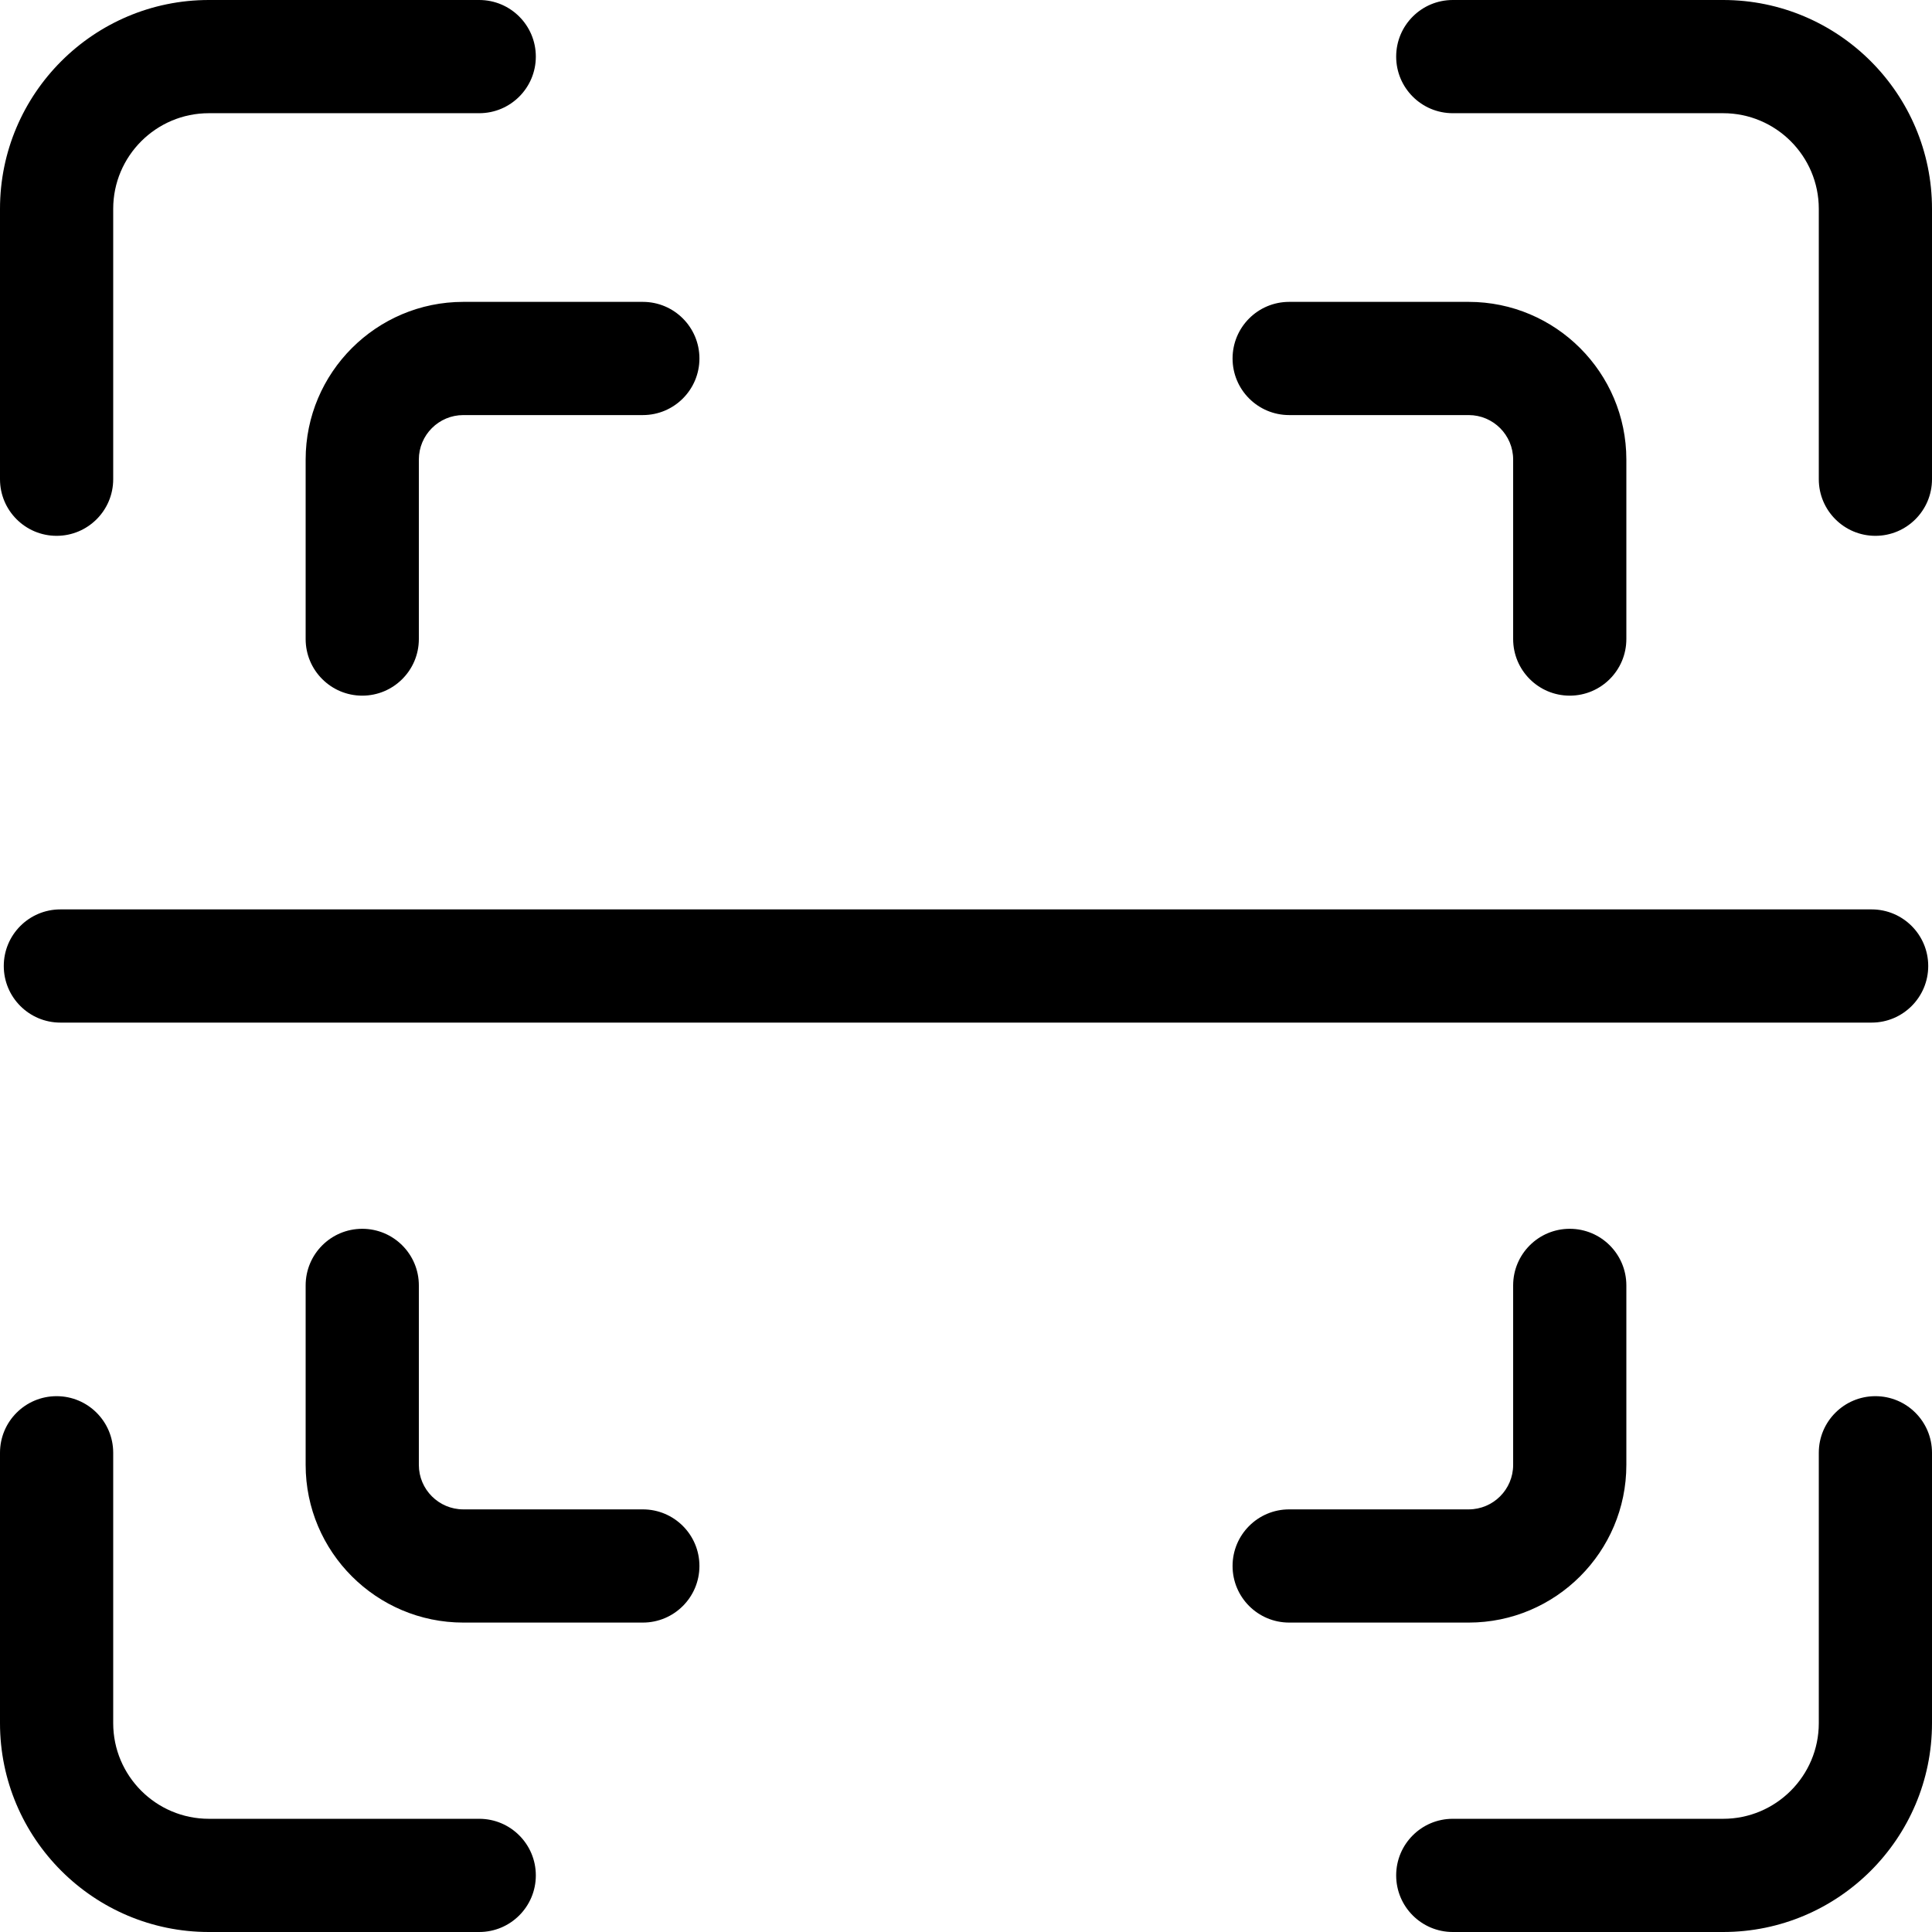
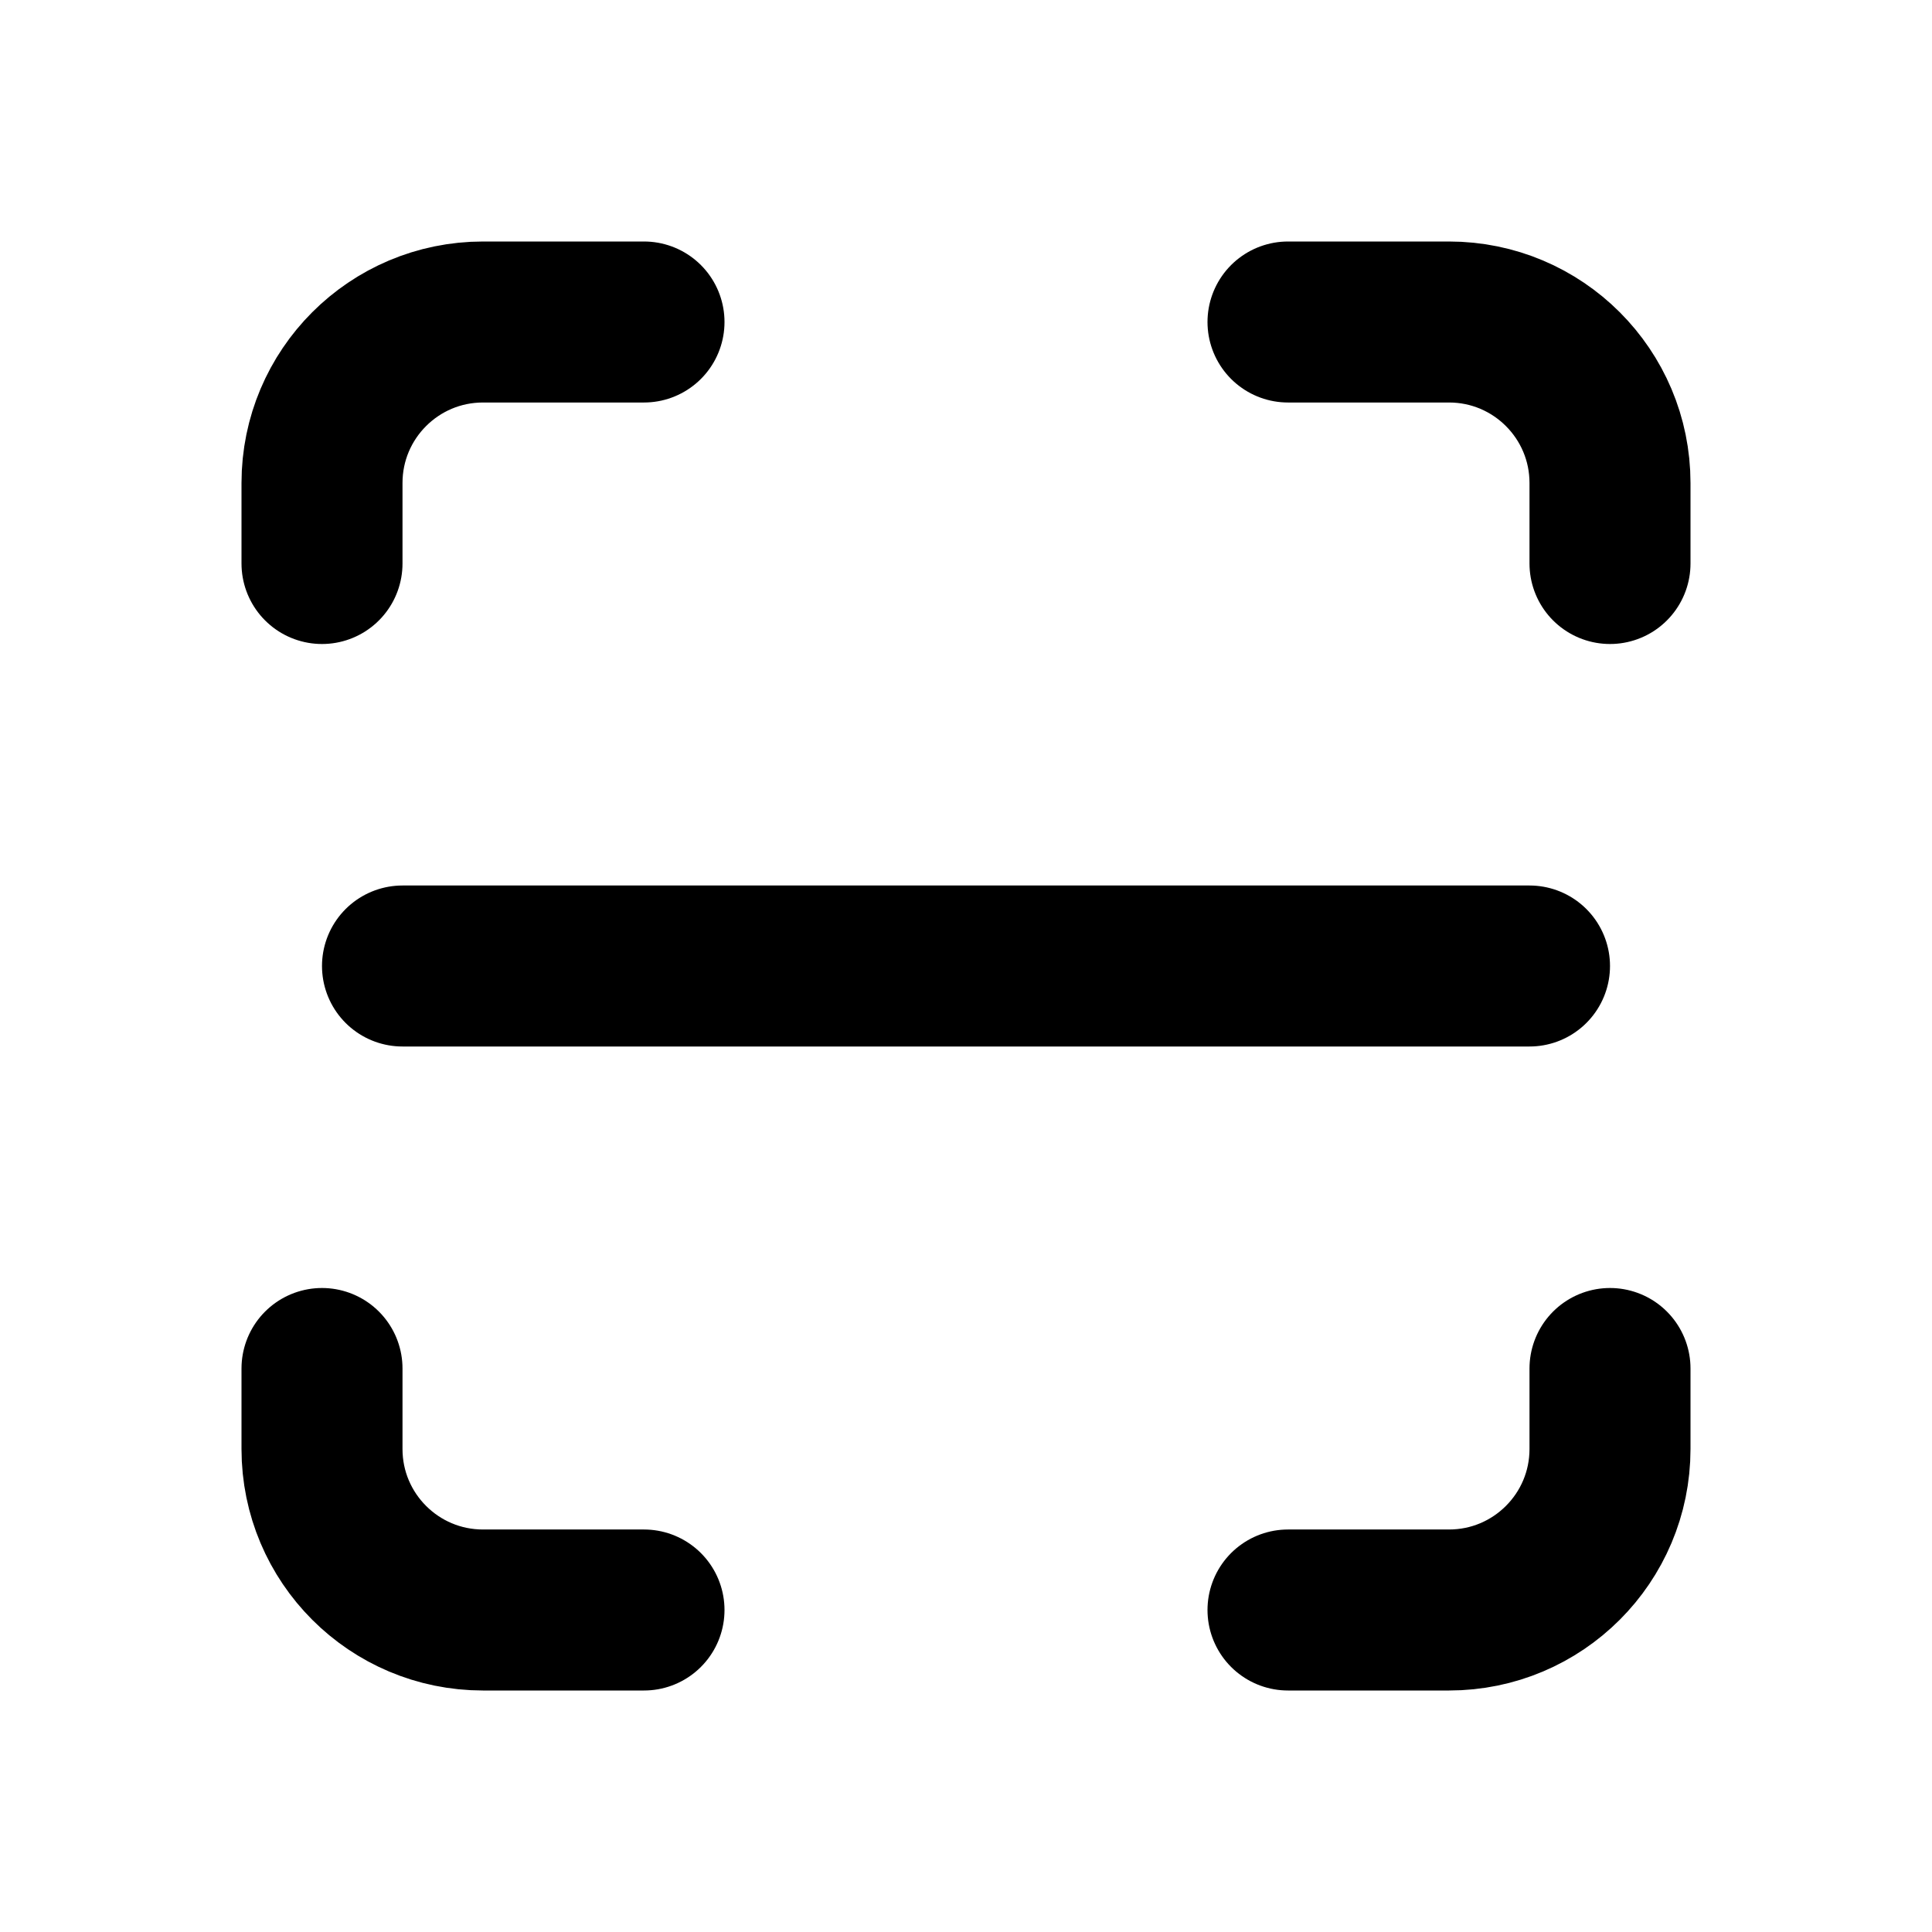
- <svg xmlns="http://www.w3.org/2000/svg" id="Capa_1" fill="#000" enable-background="new 0 0 50 50" height="50" viewBox="0 0 512 512" width="50">
-   <g>
-     <path d="m456.66 0h-71.66c-8.284 0-15 6.716-15 15s6.716 15 15 15h71.66c13.972 0 25.34 11.368 25.34 25.341v71.659c0 8.284 6.716 15 15 15s15-6.716 15-15v-71.659c0-30.515-24.826-55.341-55.34-55.341z" />
-     <path d="m15 142c8.284 0 15-6.716 15-15v-71.659c0-13.973 11.368-25.341 25.34-25.341h71.66c8.284 0 15-6.716 15-15s-6.716-15-15-15h-71.66c-30.514 0-55.34 24.826-55.34 55.341v71.659c0 8.284 6.716 15 15 15z" />
-     <path d="m127 482h-71.66c-13.972 0-25.34-11.368-25.34-25.341v-71.659c0-8.284-6.716-15-15-15s-15 6.716-15 15v71.659c0 30.515 24.826 55.341 55.34 55.341h71.66c8.284 0 15-6.716 15-15s-6.716-15-15-15z" />
-     <path d="m497 370c-8.284 0-15 6.716-15 15v71.659c0 13.973-11.368 25.341-25.34 25.341h-71.66c-8.284 0-15 6.716-15 15s6.716 15 15 15h71.66c30.515 0 55.34-24.826 55.34-55.341v-71.659c0-8.284-6.716-15-15-15z" />
-     <path d="m341.643 110h47.575c6.497 0 11.782 5.285 11.782 11.782v47.574c0 8.284 6.716 15 15 15s15-6.716 15-15v-47.574c0-23.039-18.744-41.782-41.782-41.782h-47.575c-8.284 0-15 6.716-15 15s6.716 15 15 15z" />
-     <path d="m81 121.782v47.574c0 8.284 6.716 15 15 15s15-6.716 15-15v-47.574c0-6.497 5.286-11.782 11.782-11.782h47.575c8.284 0 15-6.716 15-15s-6.716-15-15-15h-47.575c-23.038 0-41.782 18.743-41.782 41.782z" />
-     <path d="m170.357 400h-47.575c-6.497 0-11.782-5.285-11.782-11.782v-47.574c0-8.284-6.716-15-15-15s-15 6.716-15 15v47.574c0 23.039 18.744 41.782 41.782 41.782h47.575c8.284 0 15-6.716 15-15s-6.716-15-15-15z" />
-     <path d="m431 388.218v-47.574c0-8.284-6.716-15-15-15s-15 6.716-15 15v47.574c0 6.497-5.286 11.782-11.782 11.782h-47.575c-8.284 0-15 6.716-15 15s6.716 15 15 15h47.575c23.038 0 41.782-18.743 41.782-41.782z" />
-     <path d="m1 256c0 8.284 6.716 15 15 15h480c8.284 0 15-6.716 15-15s-6.716-15-15-15h-480c-8.284 0-15 6.716-15 15z" />
-   </g>
+ <svg xmlns="http://www.w3.org/2000/svg" class="icon icon-tabler icon-tabler-scan" width="24" height="24" viewBox="0 0 24 24" stroke-width="2" stroke="#000" fill="none" stroke-linecap="round" stroke-linejoin="round">
+   <path stroke="none" d="M0 0h24v24H0z" fill="none" />
+   <path d="M4 7v-1a2 2 0 0 1 2 -2h2" />
+   <path d="M4 17v1a2 2 0 0 0 2 2h2" />
+   <path d="M16 4h2a2 2 0 0 1 2 2v1" />
+   <path d="M16 20h2a2 2 0 0 0 2 -2v-1" />
+   <line x1="5" y1="12" x2="19" y2="12" />
</svg>
